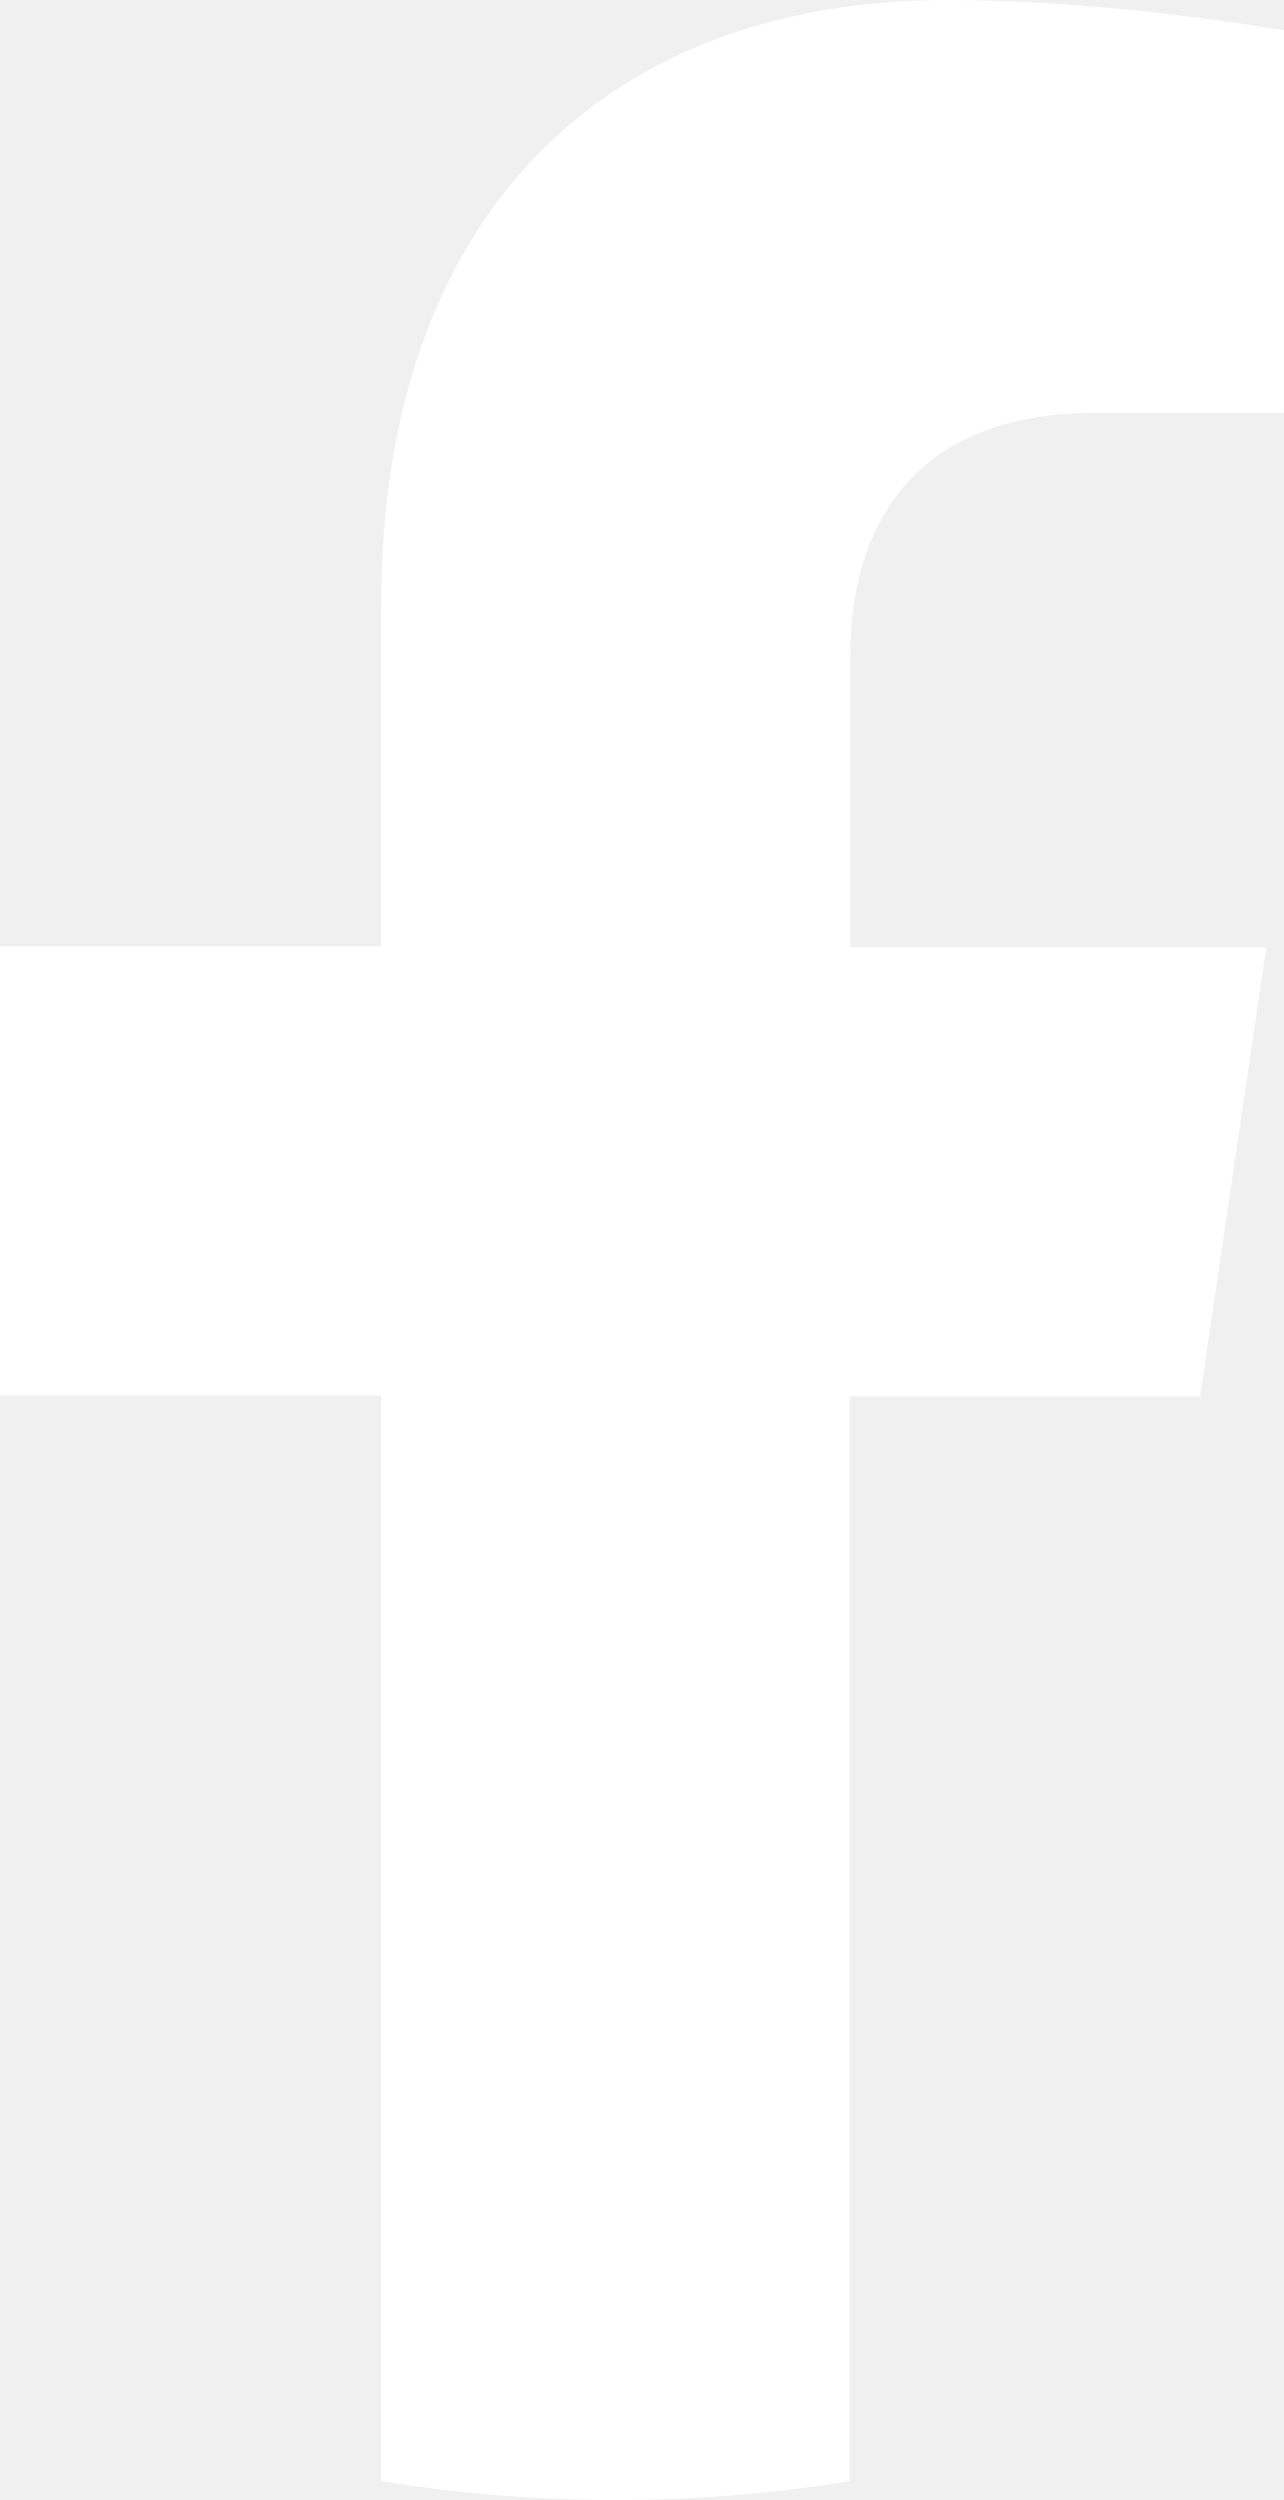
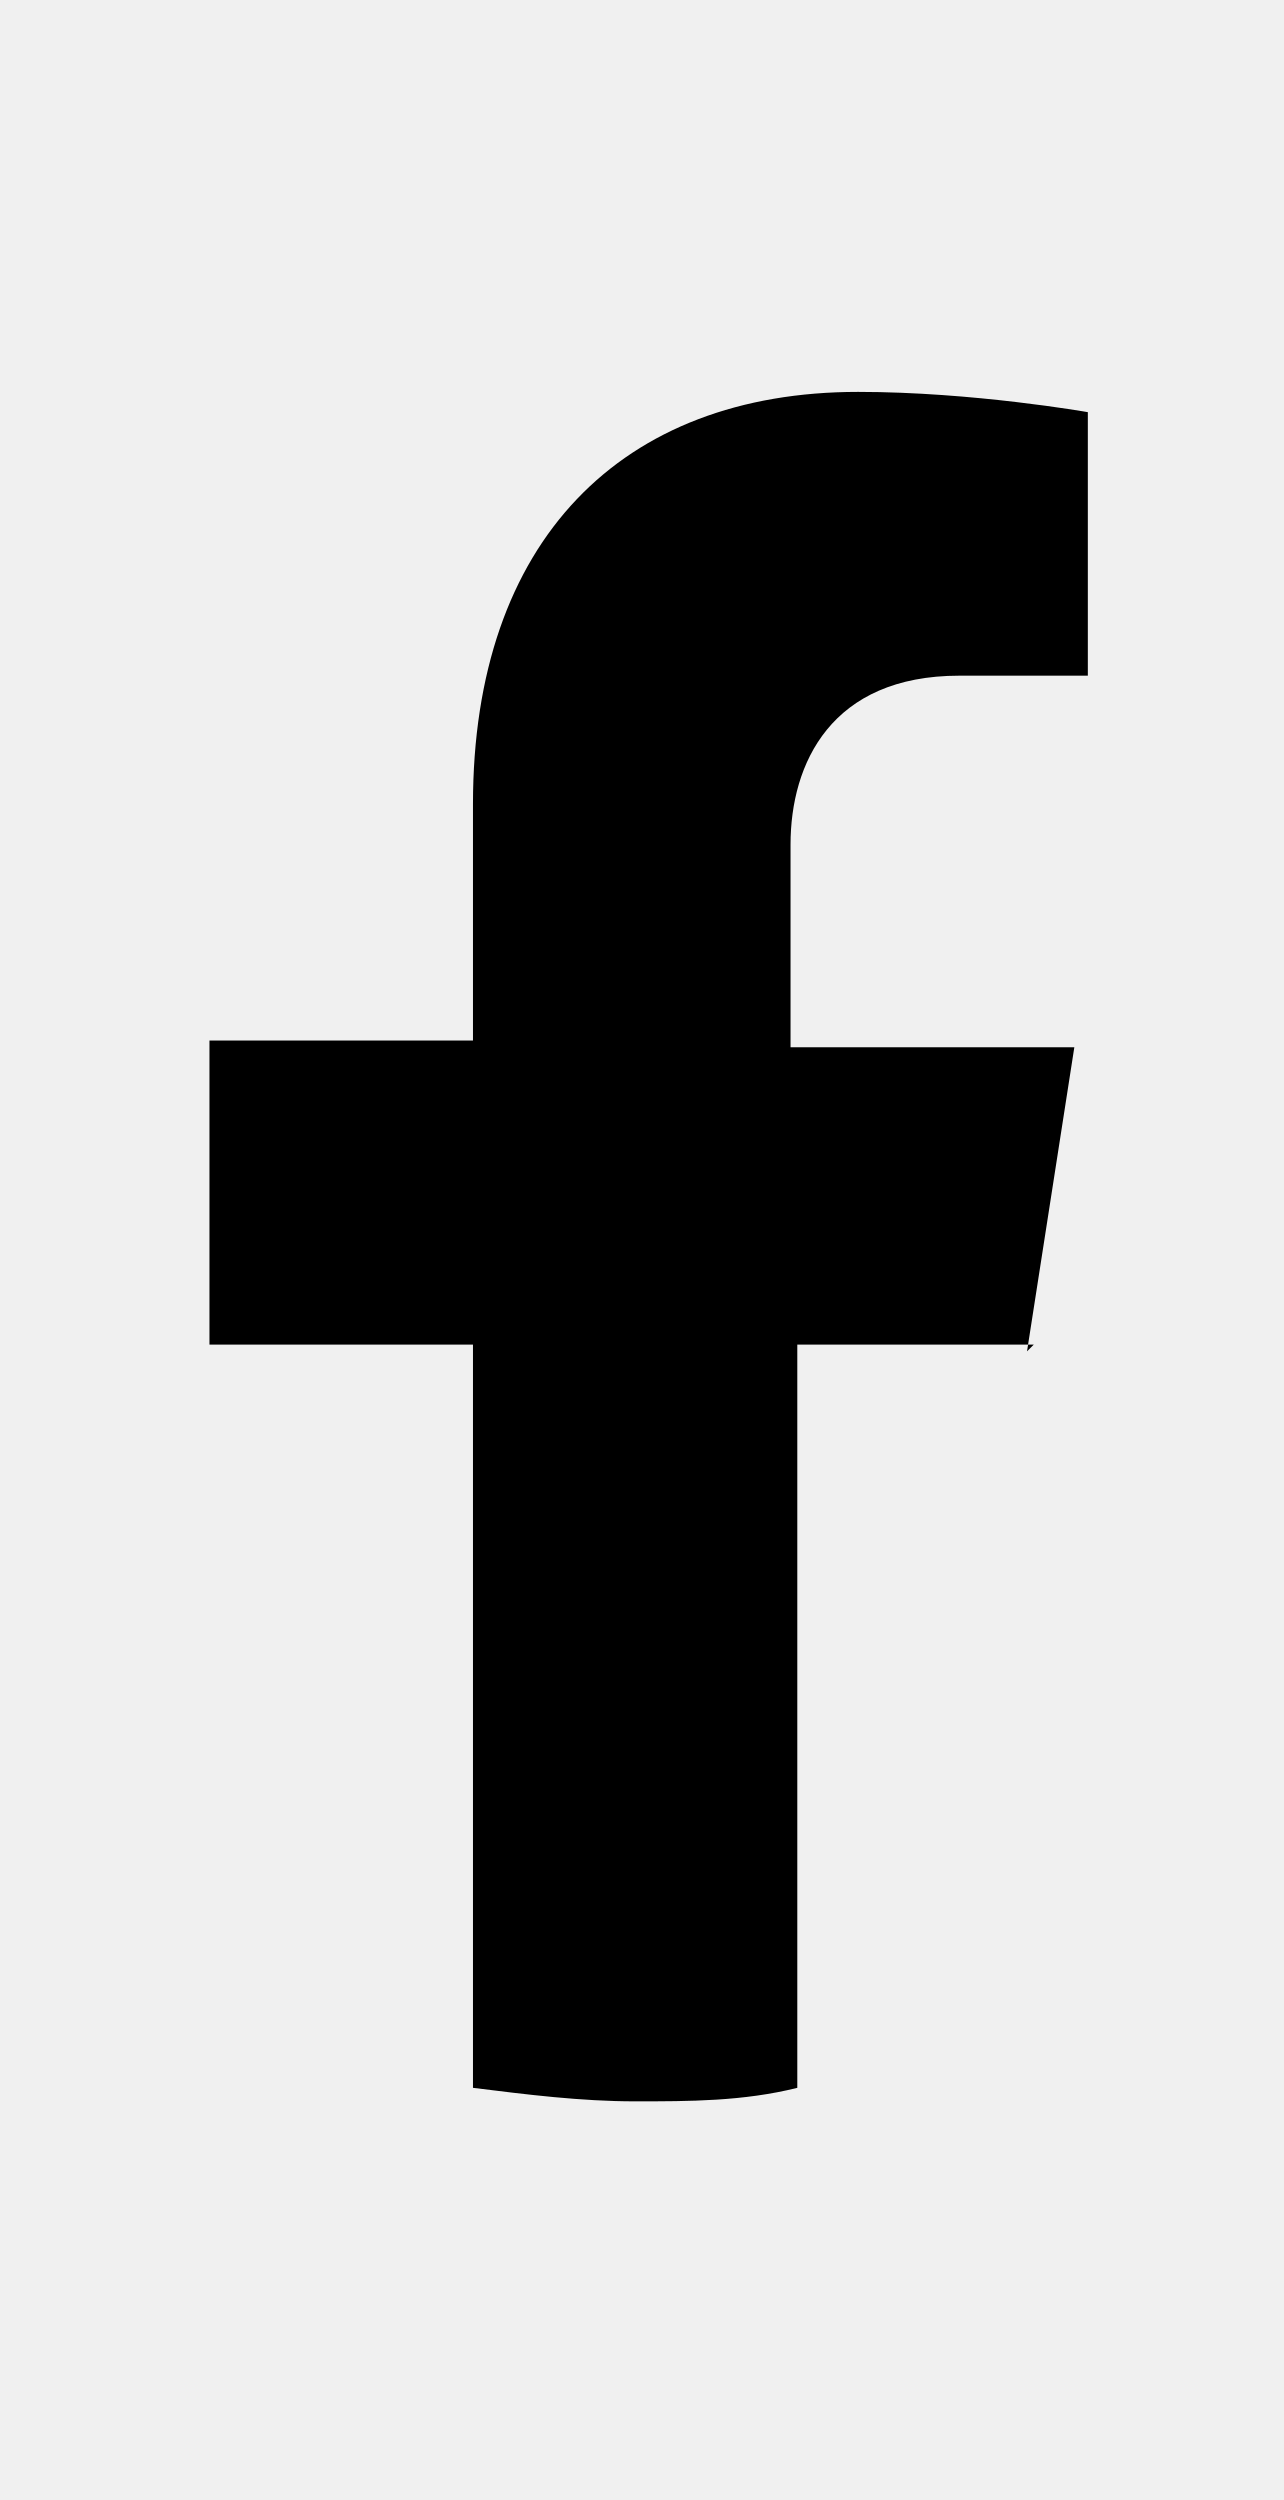
- <svg xmlns="http://www.w3.org/2000/svg" width="19" height="37" viewBox="0 0 19 37" fill="none">
-   <path d="M17.762 20.664L18.742 14.018H12.584V9.701C12.584 7.885 13.44 6.111 16.205 6.111H19V0.449C19 0.449 16.462 0 14.028 0C8.953 0 5.642 3.184 5.642 8.943V14.007H0V20.653H5.642V36.722C6.777 36.904 7.932 37 9.108 37C10.284 37 11.45 36.904 12.574 36.722V20.664H17.762Z" fill="white" />
+ <svg xmlns="http://www.w3.org/2000/svg" id="_图层_1" data-name="图层_1" version="1.1" viewBox="0 0 19 37">
+   <path d="M15.2,20l.7-4.5h-4.2v-3c0-1.2.6-2.5,2.5-2.5h1.9v-3.9s-1.7-.3-3.4-.3c-3.5,0-5.7,2.2-5.7,6.1v3.5h-3.9v4.5h3.9v11c.8.1,1.6.2,2.4.2s1.6,0,2.4-.2v-11h3.5Z" />
</svg>
